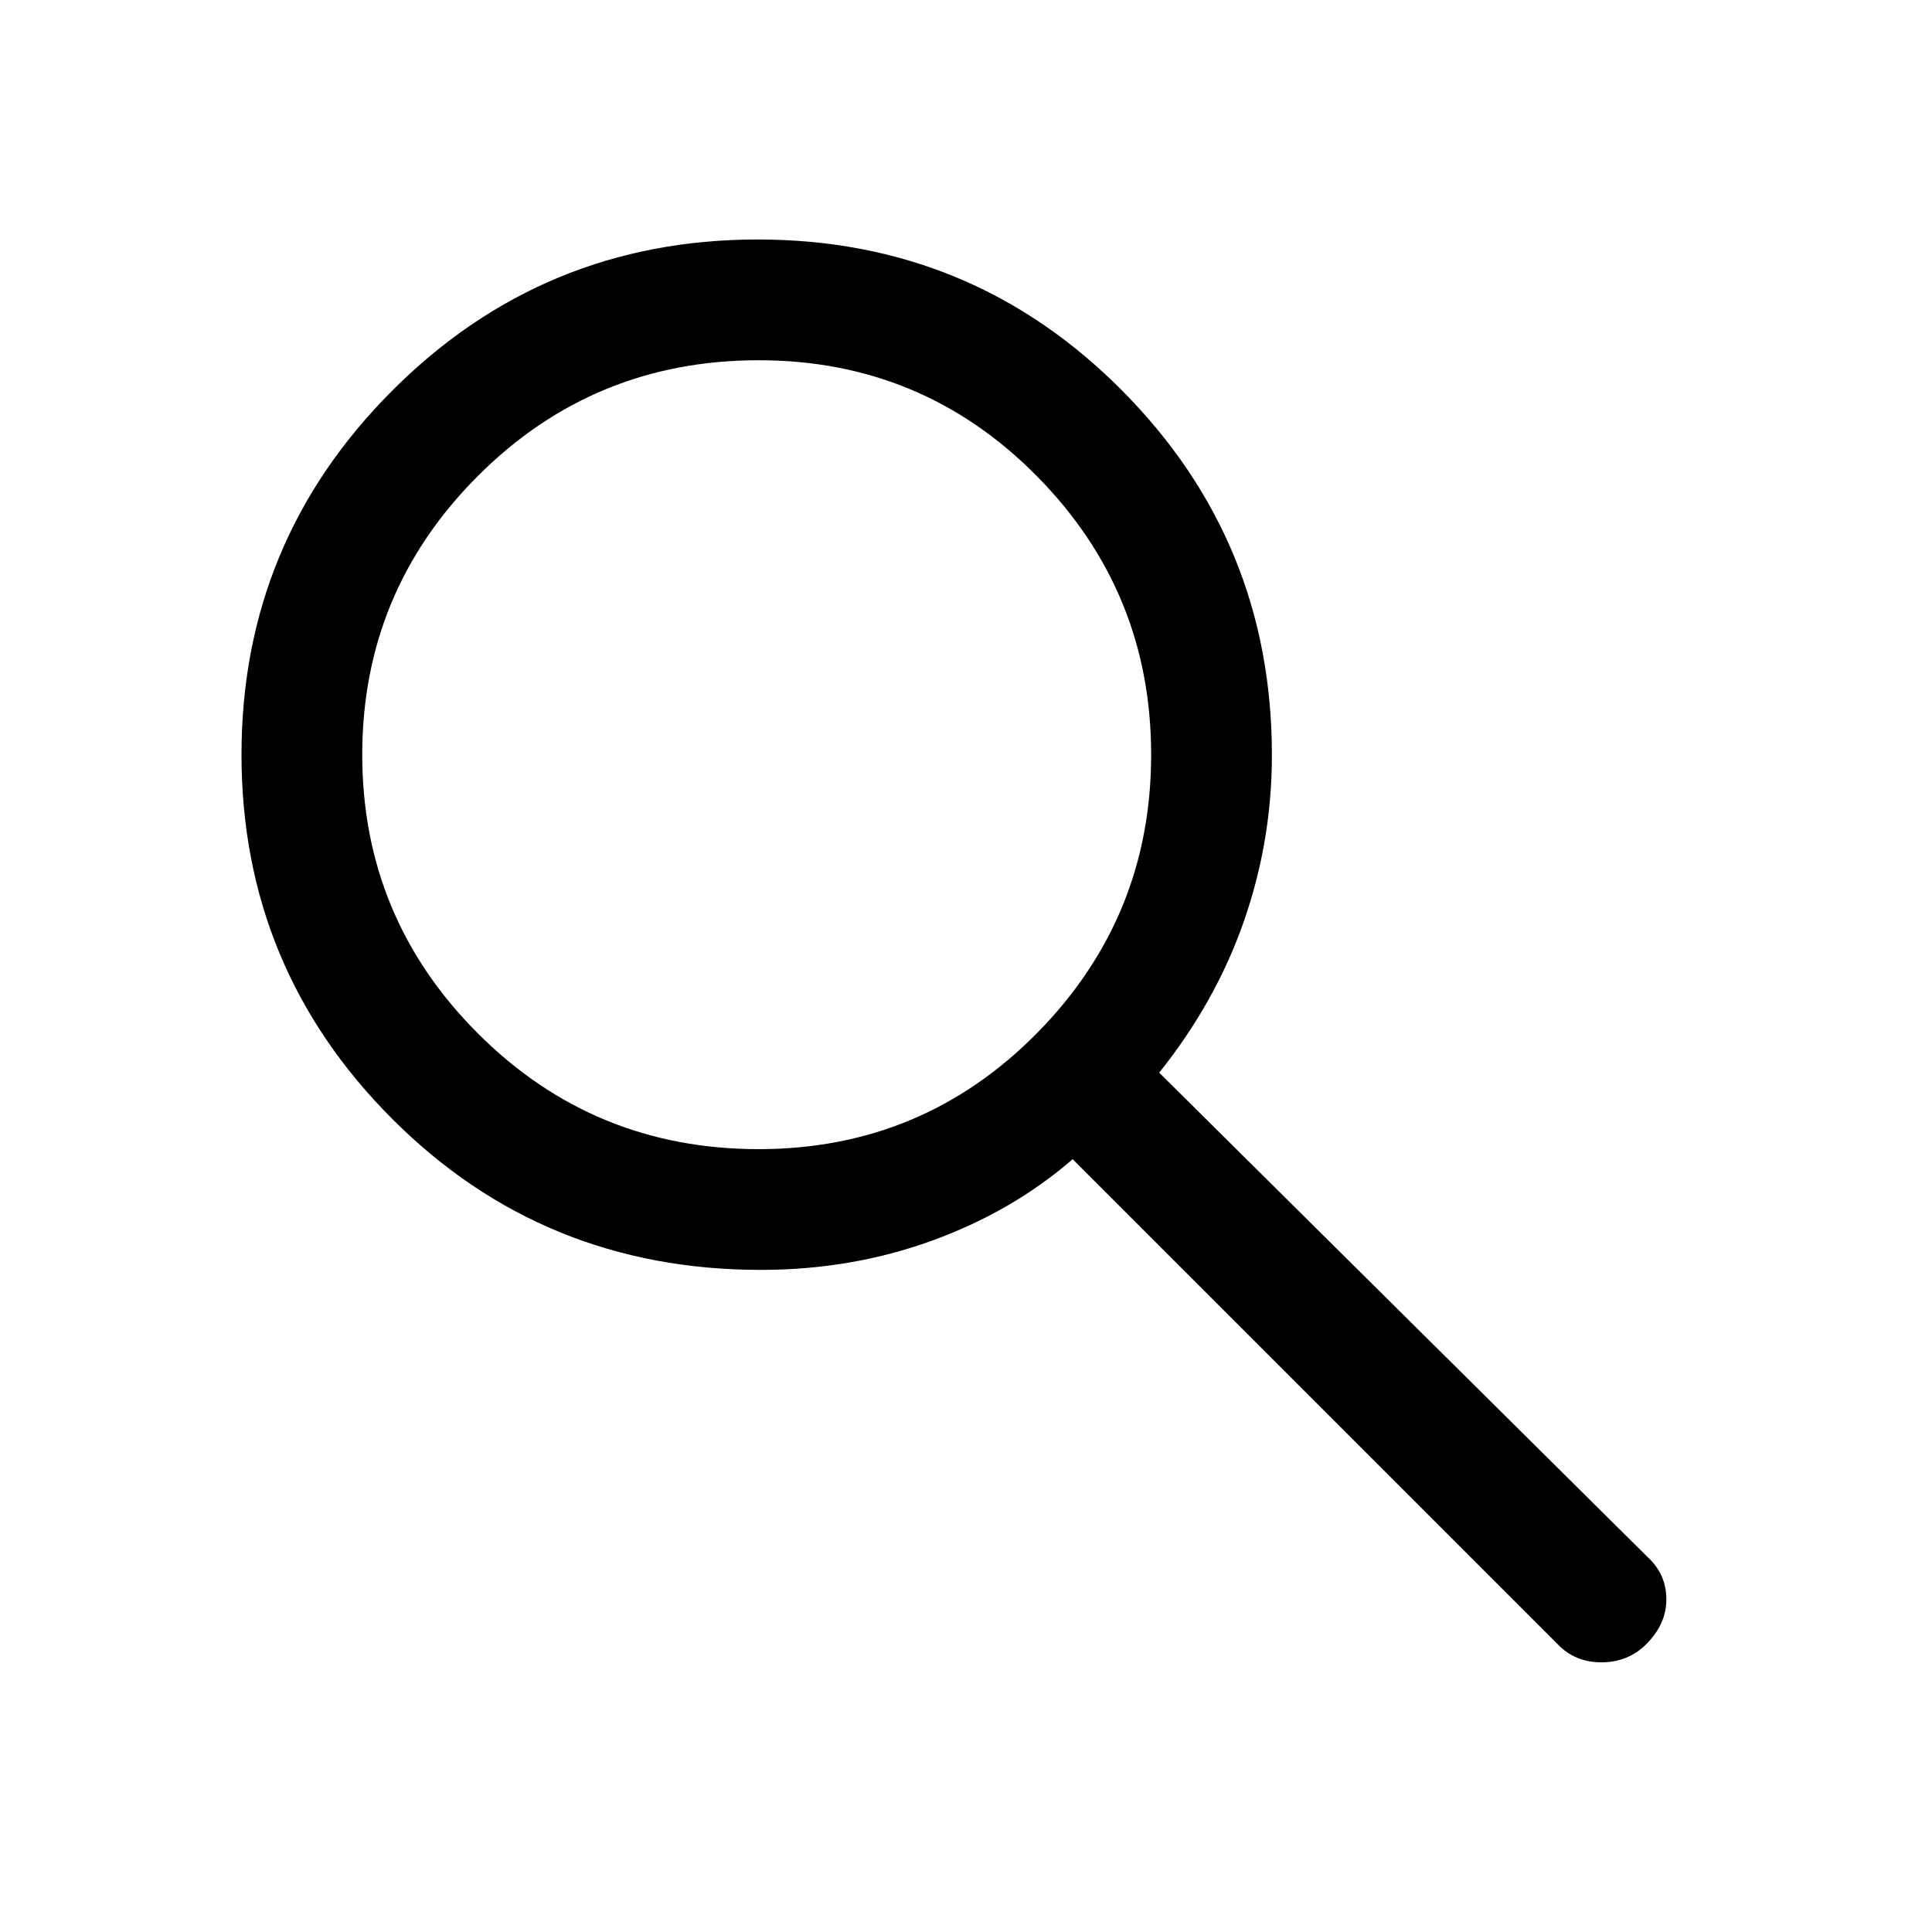
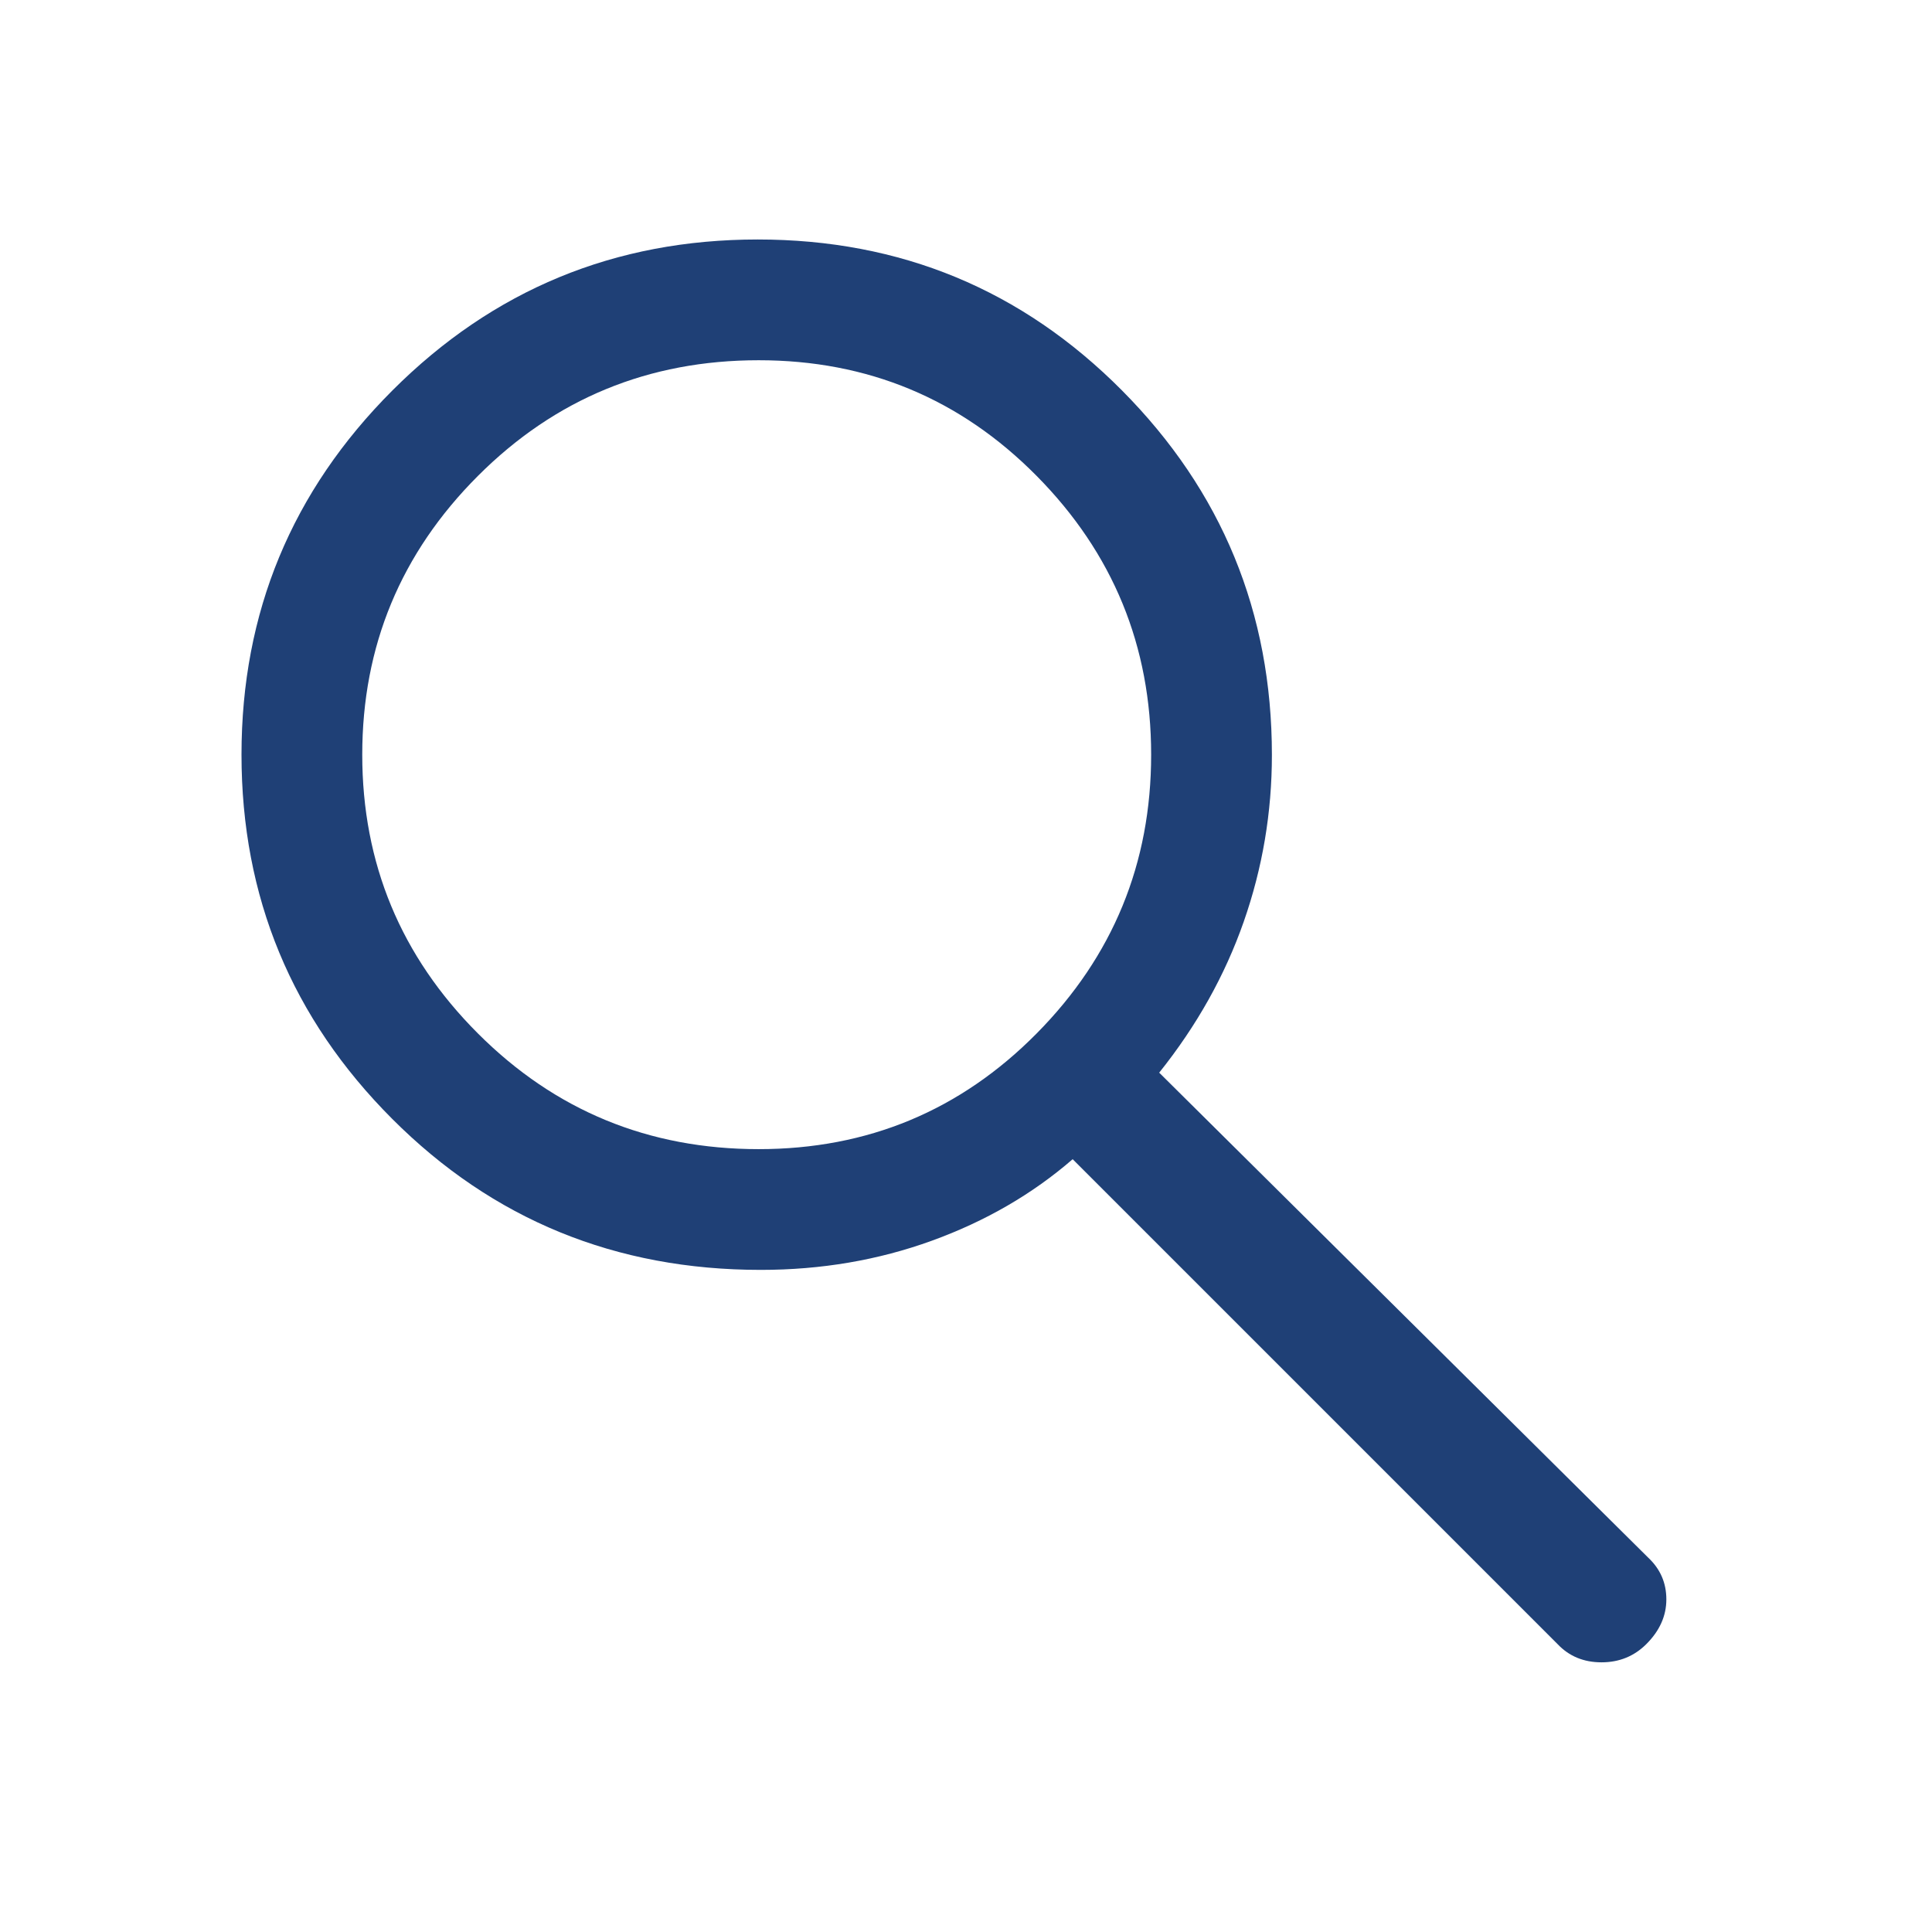
- <svg xmlns="http://www.w3.org/2000/svg" height="48" viewBox="0 96 960 960" width="48">
+ <svg xmlns="http://www.w3.org/2000/svg" height="24" viewBox="0 96 960 960" width="24" fill="#1F4076">
  <path d="M774 913 533 672q-30 26-69.959 40.5T378 727q-108.162 0-183.081-75Q120 577 120 471t75-181q75-75 181.5-75t181 75Q632 365 632 471.15 632 514 618 554q-14 40-42 75l243 241q9 8.442 9 20.721t-9.913 22.192Q809 922 795.778 922q-13.222 0-21.778-9ZM377 667q81.25 0 138.125-57.5T572 471q0-81-56.875-138.5T377 275q-82.083 0-139.542 57.5Q180 390 180 471t57.458 138.5Q294.917 667 377 667Z" />
</svg>
